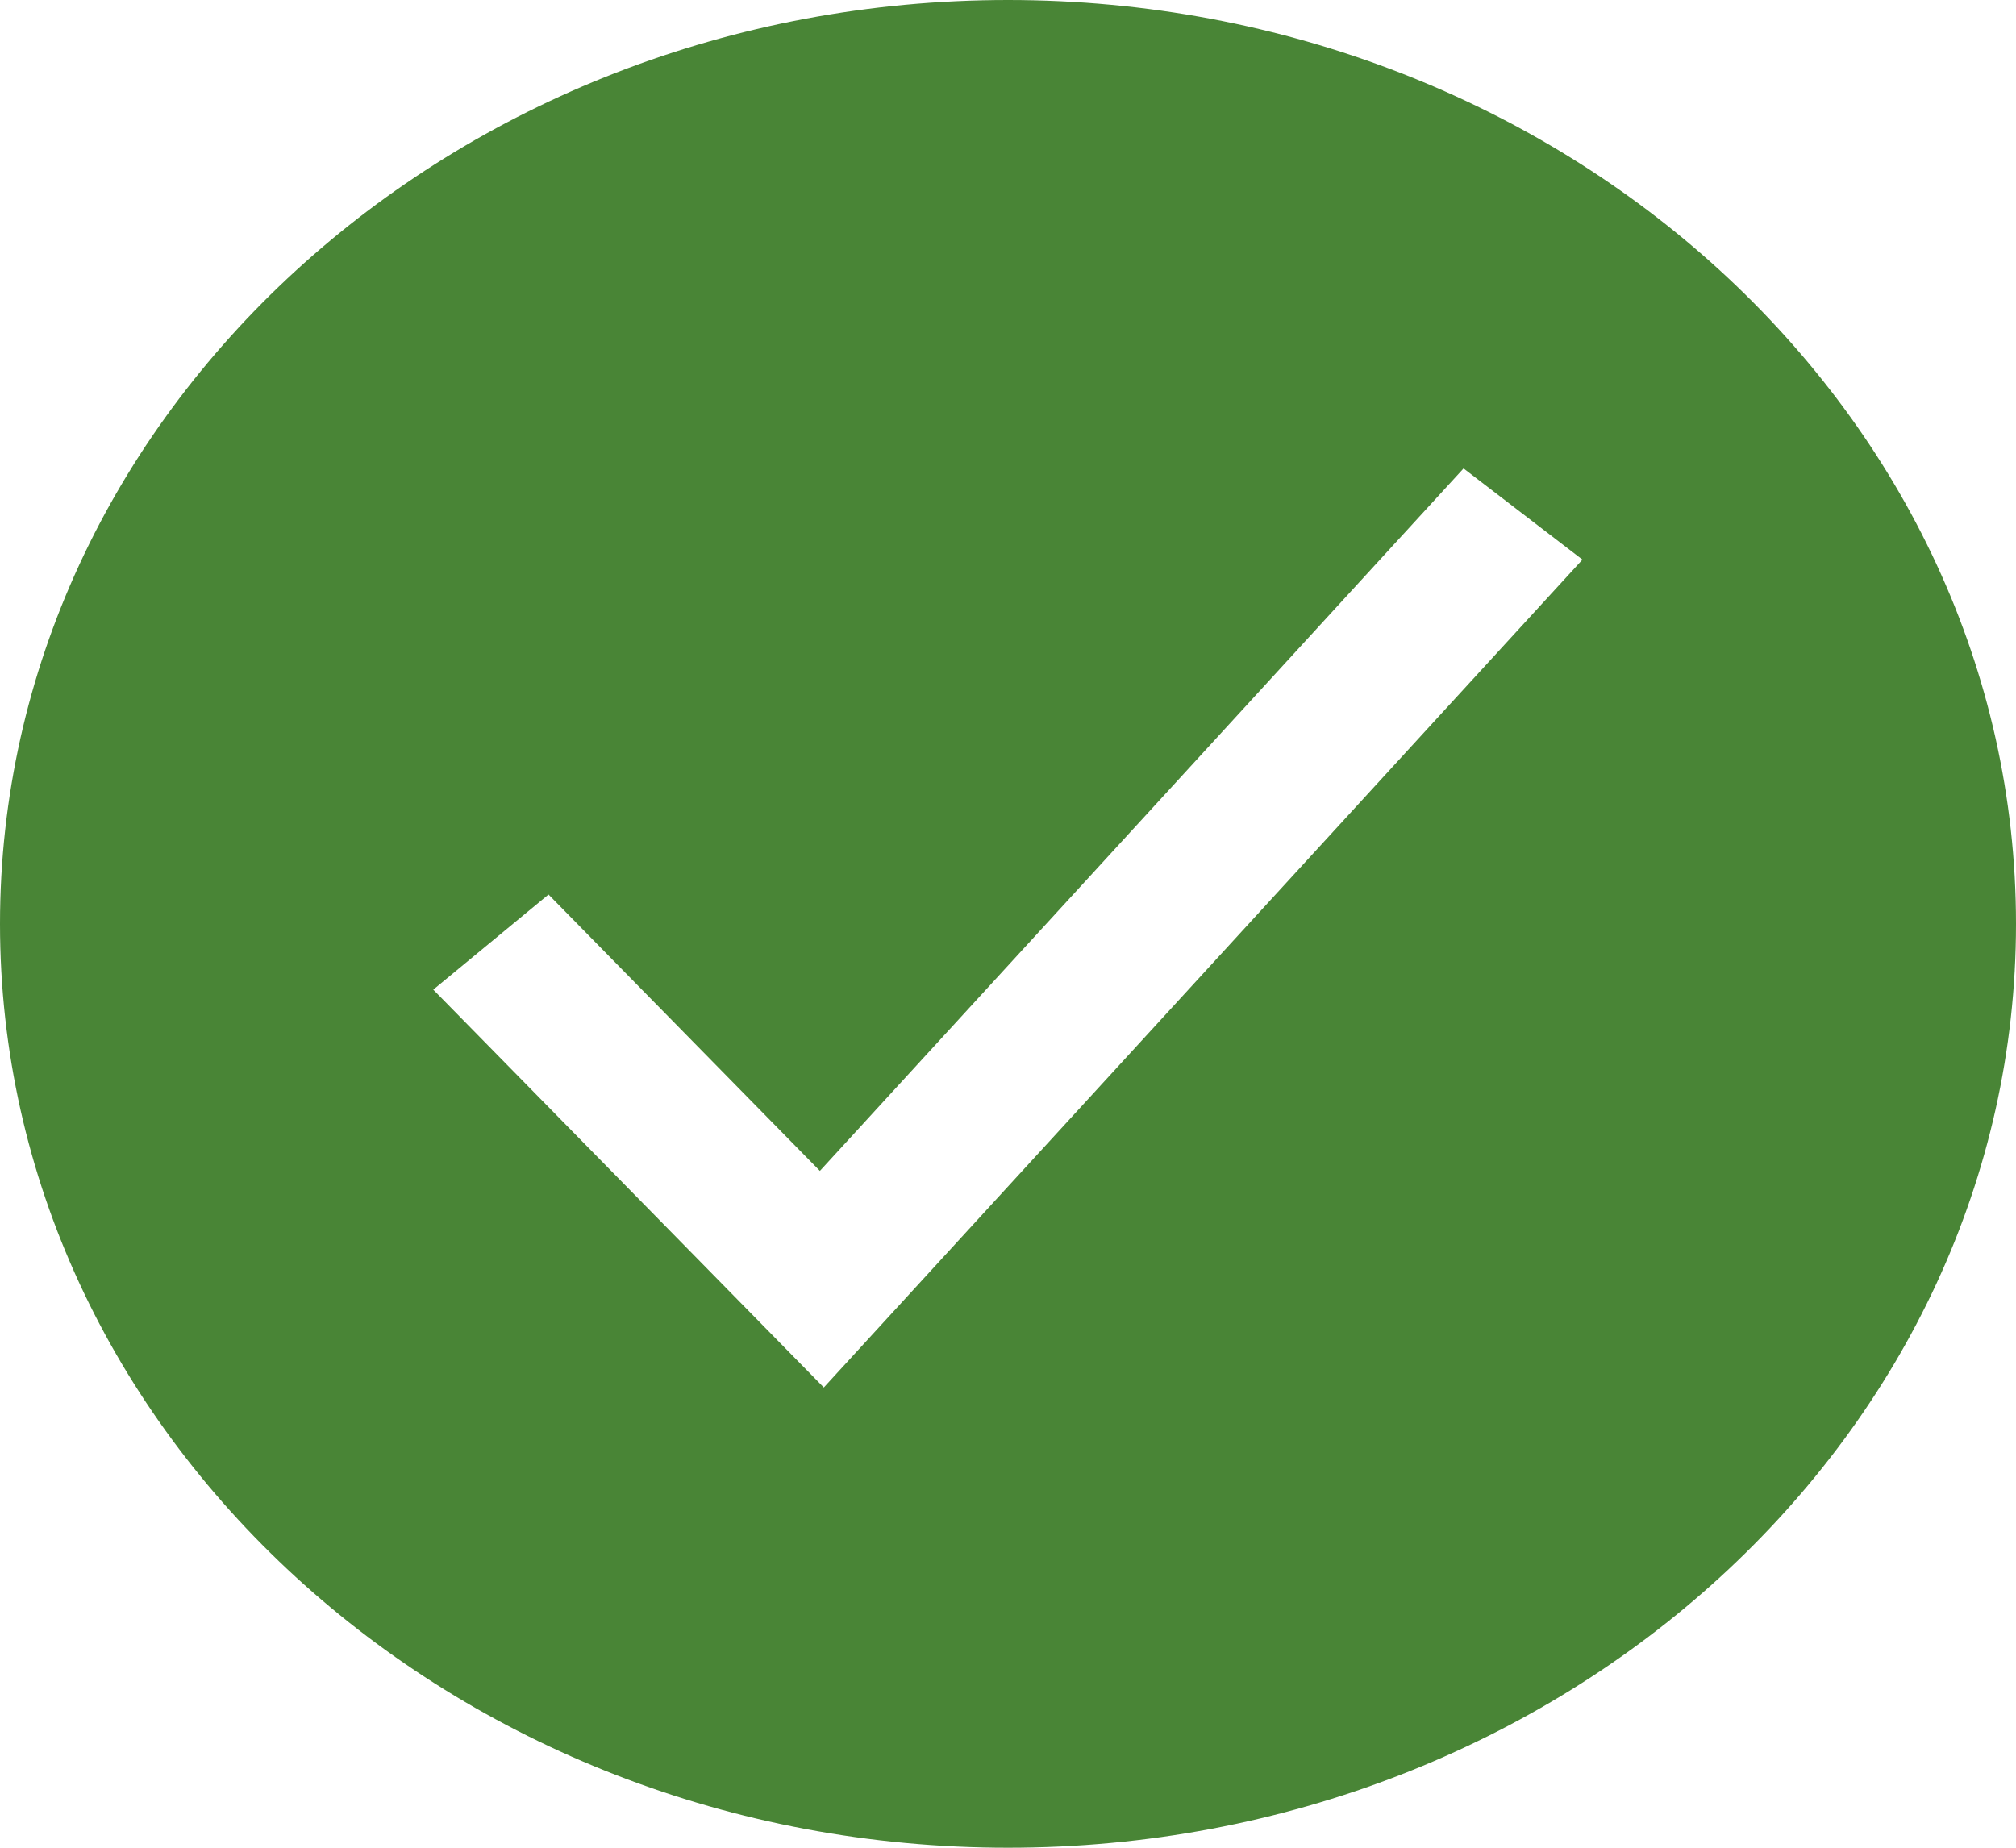
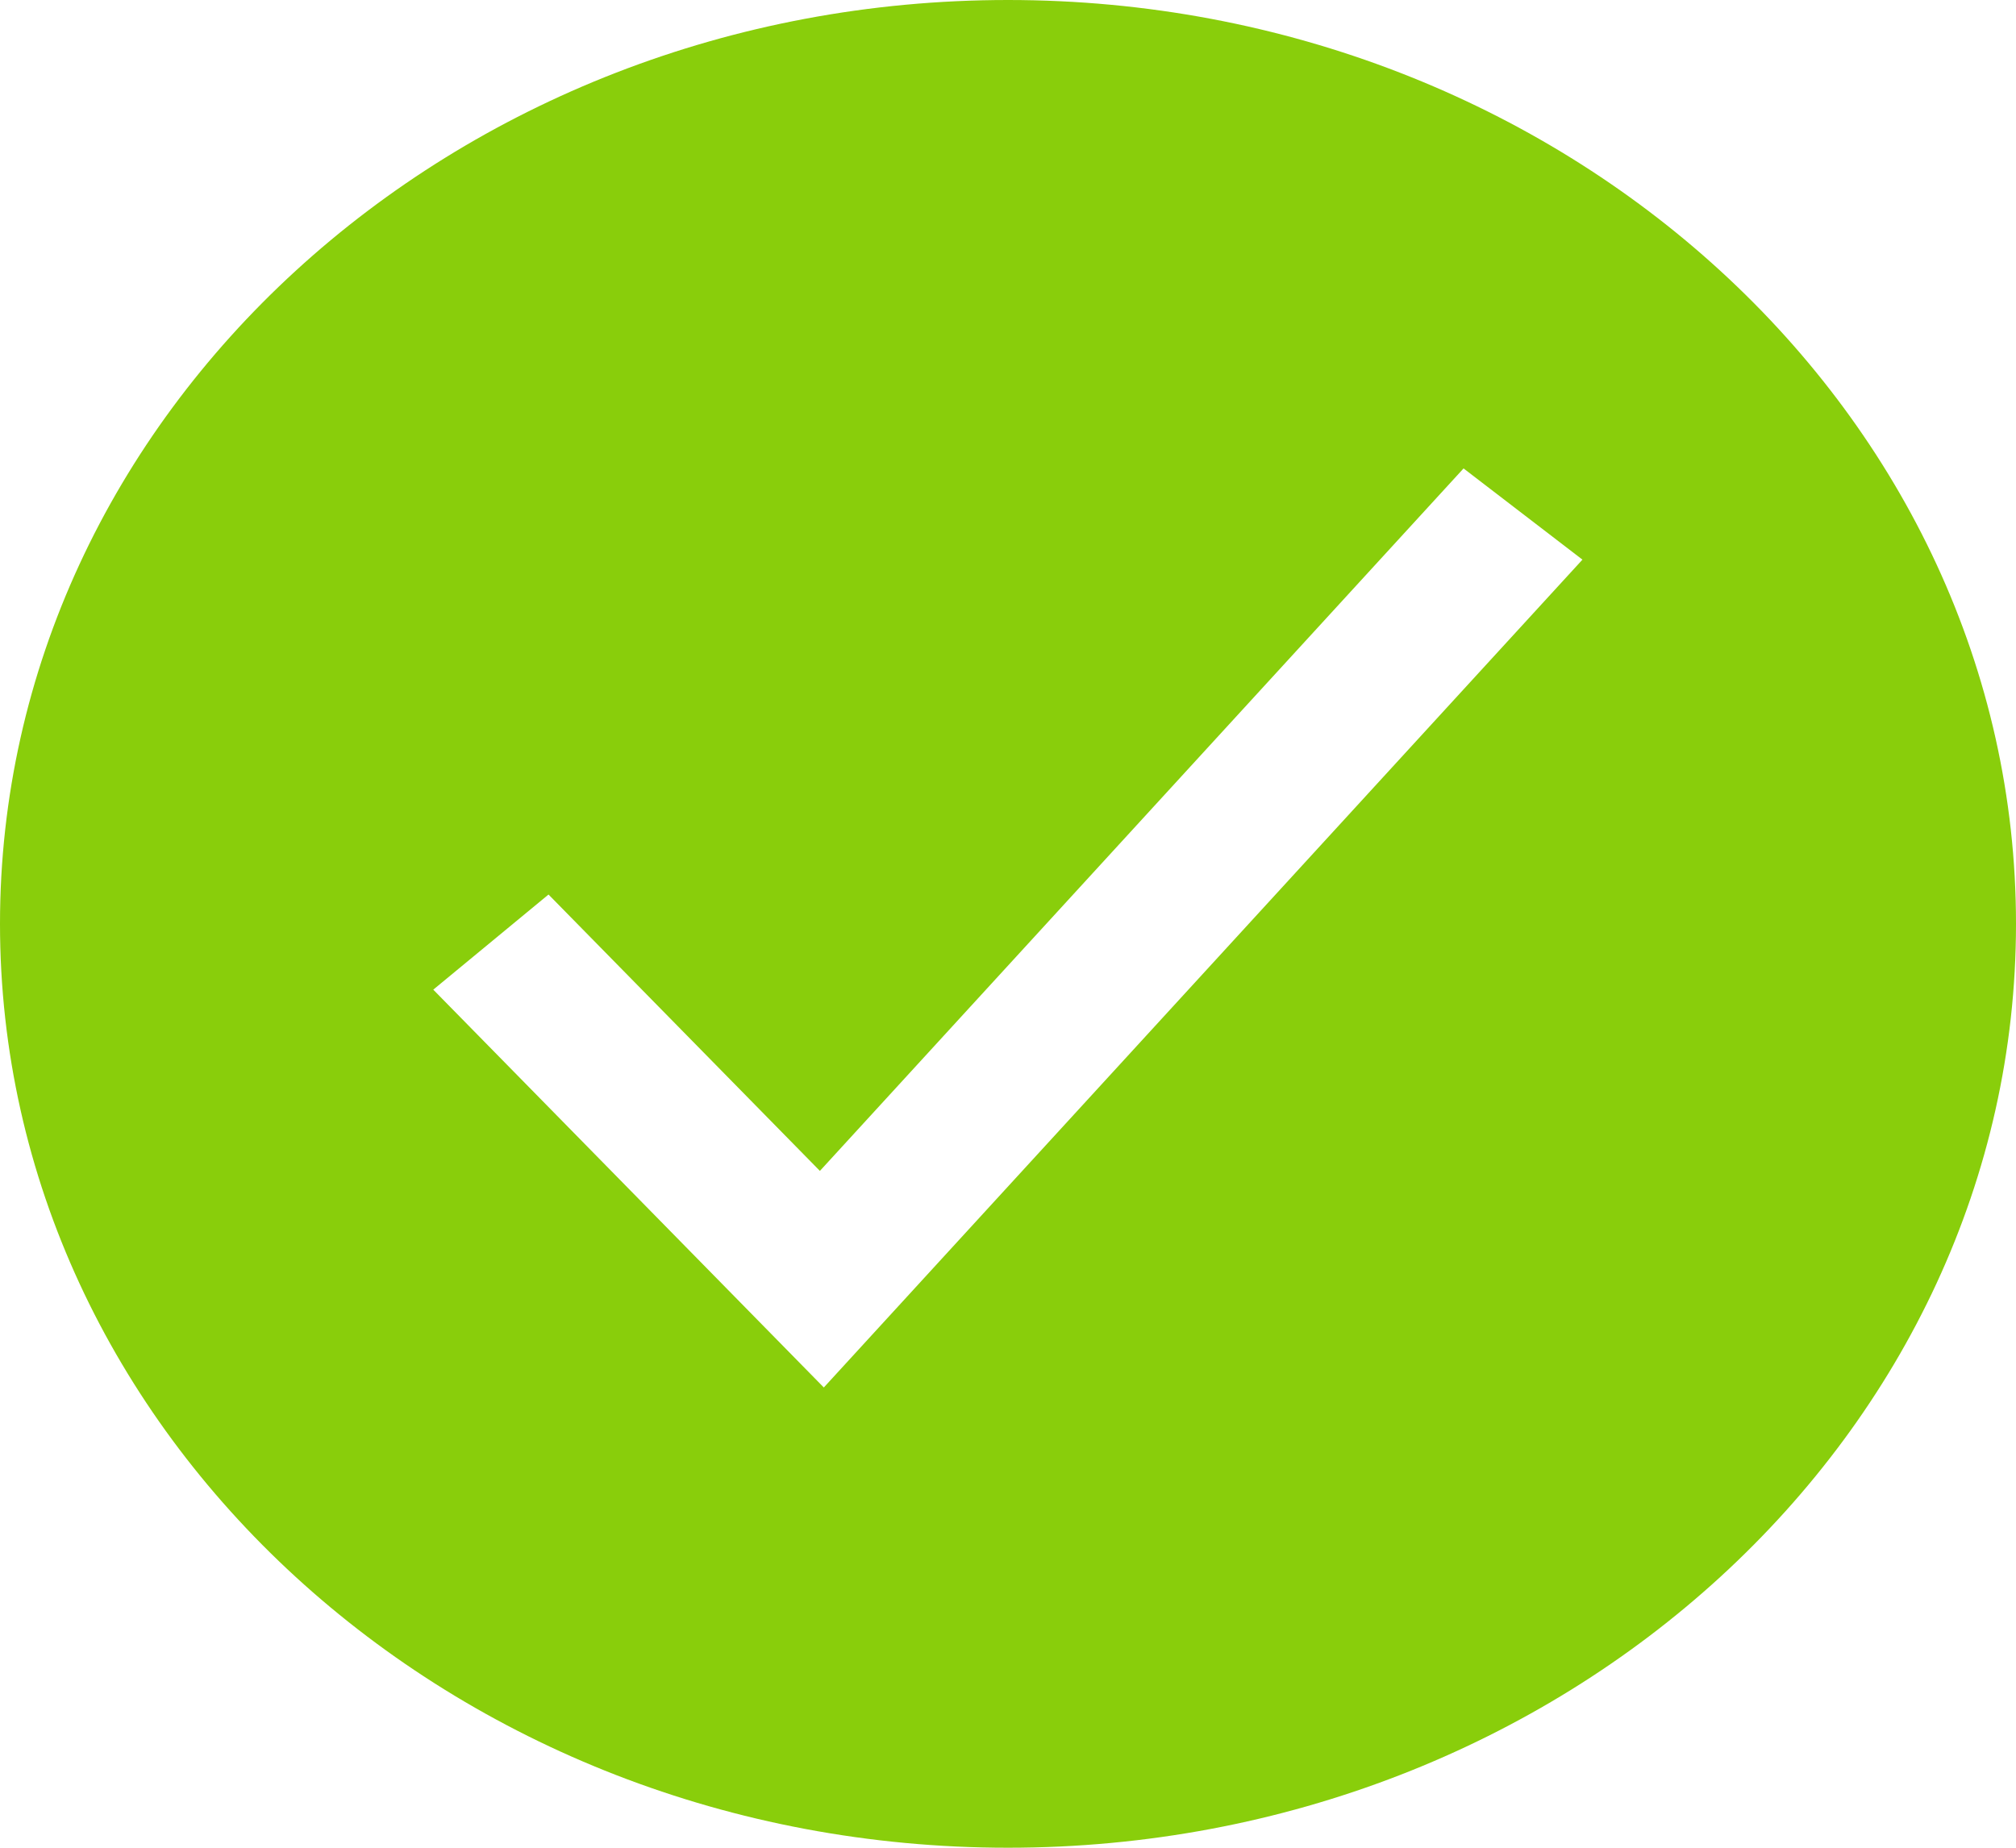
<svg xmlns="http://www.w3.org/2000/svg" width="36" height="33" viewBox="0 0 36 33" fill="none">
-   <path d="M18 0C8.075 0 0 7.402 0 16.5C0 25.598 8.075 33 18 33C27.925 33 36 25.598 36 16.5C36 7.402 27.925 0 18 0ZM14.711 24.78L7.737 17.675L9.795 15.976L14.641 20.912L26.135 8.366L28.258 9.995L14.711 24.78Z" fill="#498536" />
+   <path d="M18 0C8.075 0 0 7.402 0 16.5C0 25.598 8.075 33 18 33C27.925 33 36 25.598 36 16.5C36 7.402 27.925 0 18 0ZM14.711 24.78L7.737 17.675L9.795 15.976L14.641 20.912L26.135 8.366L28.258 9.995L14.711 24.78Z" fill="#89CE0B" />
</svg>
